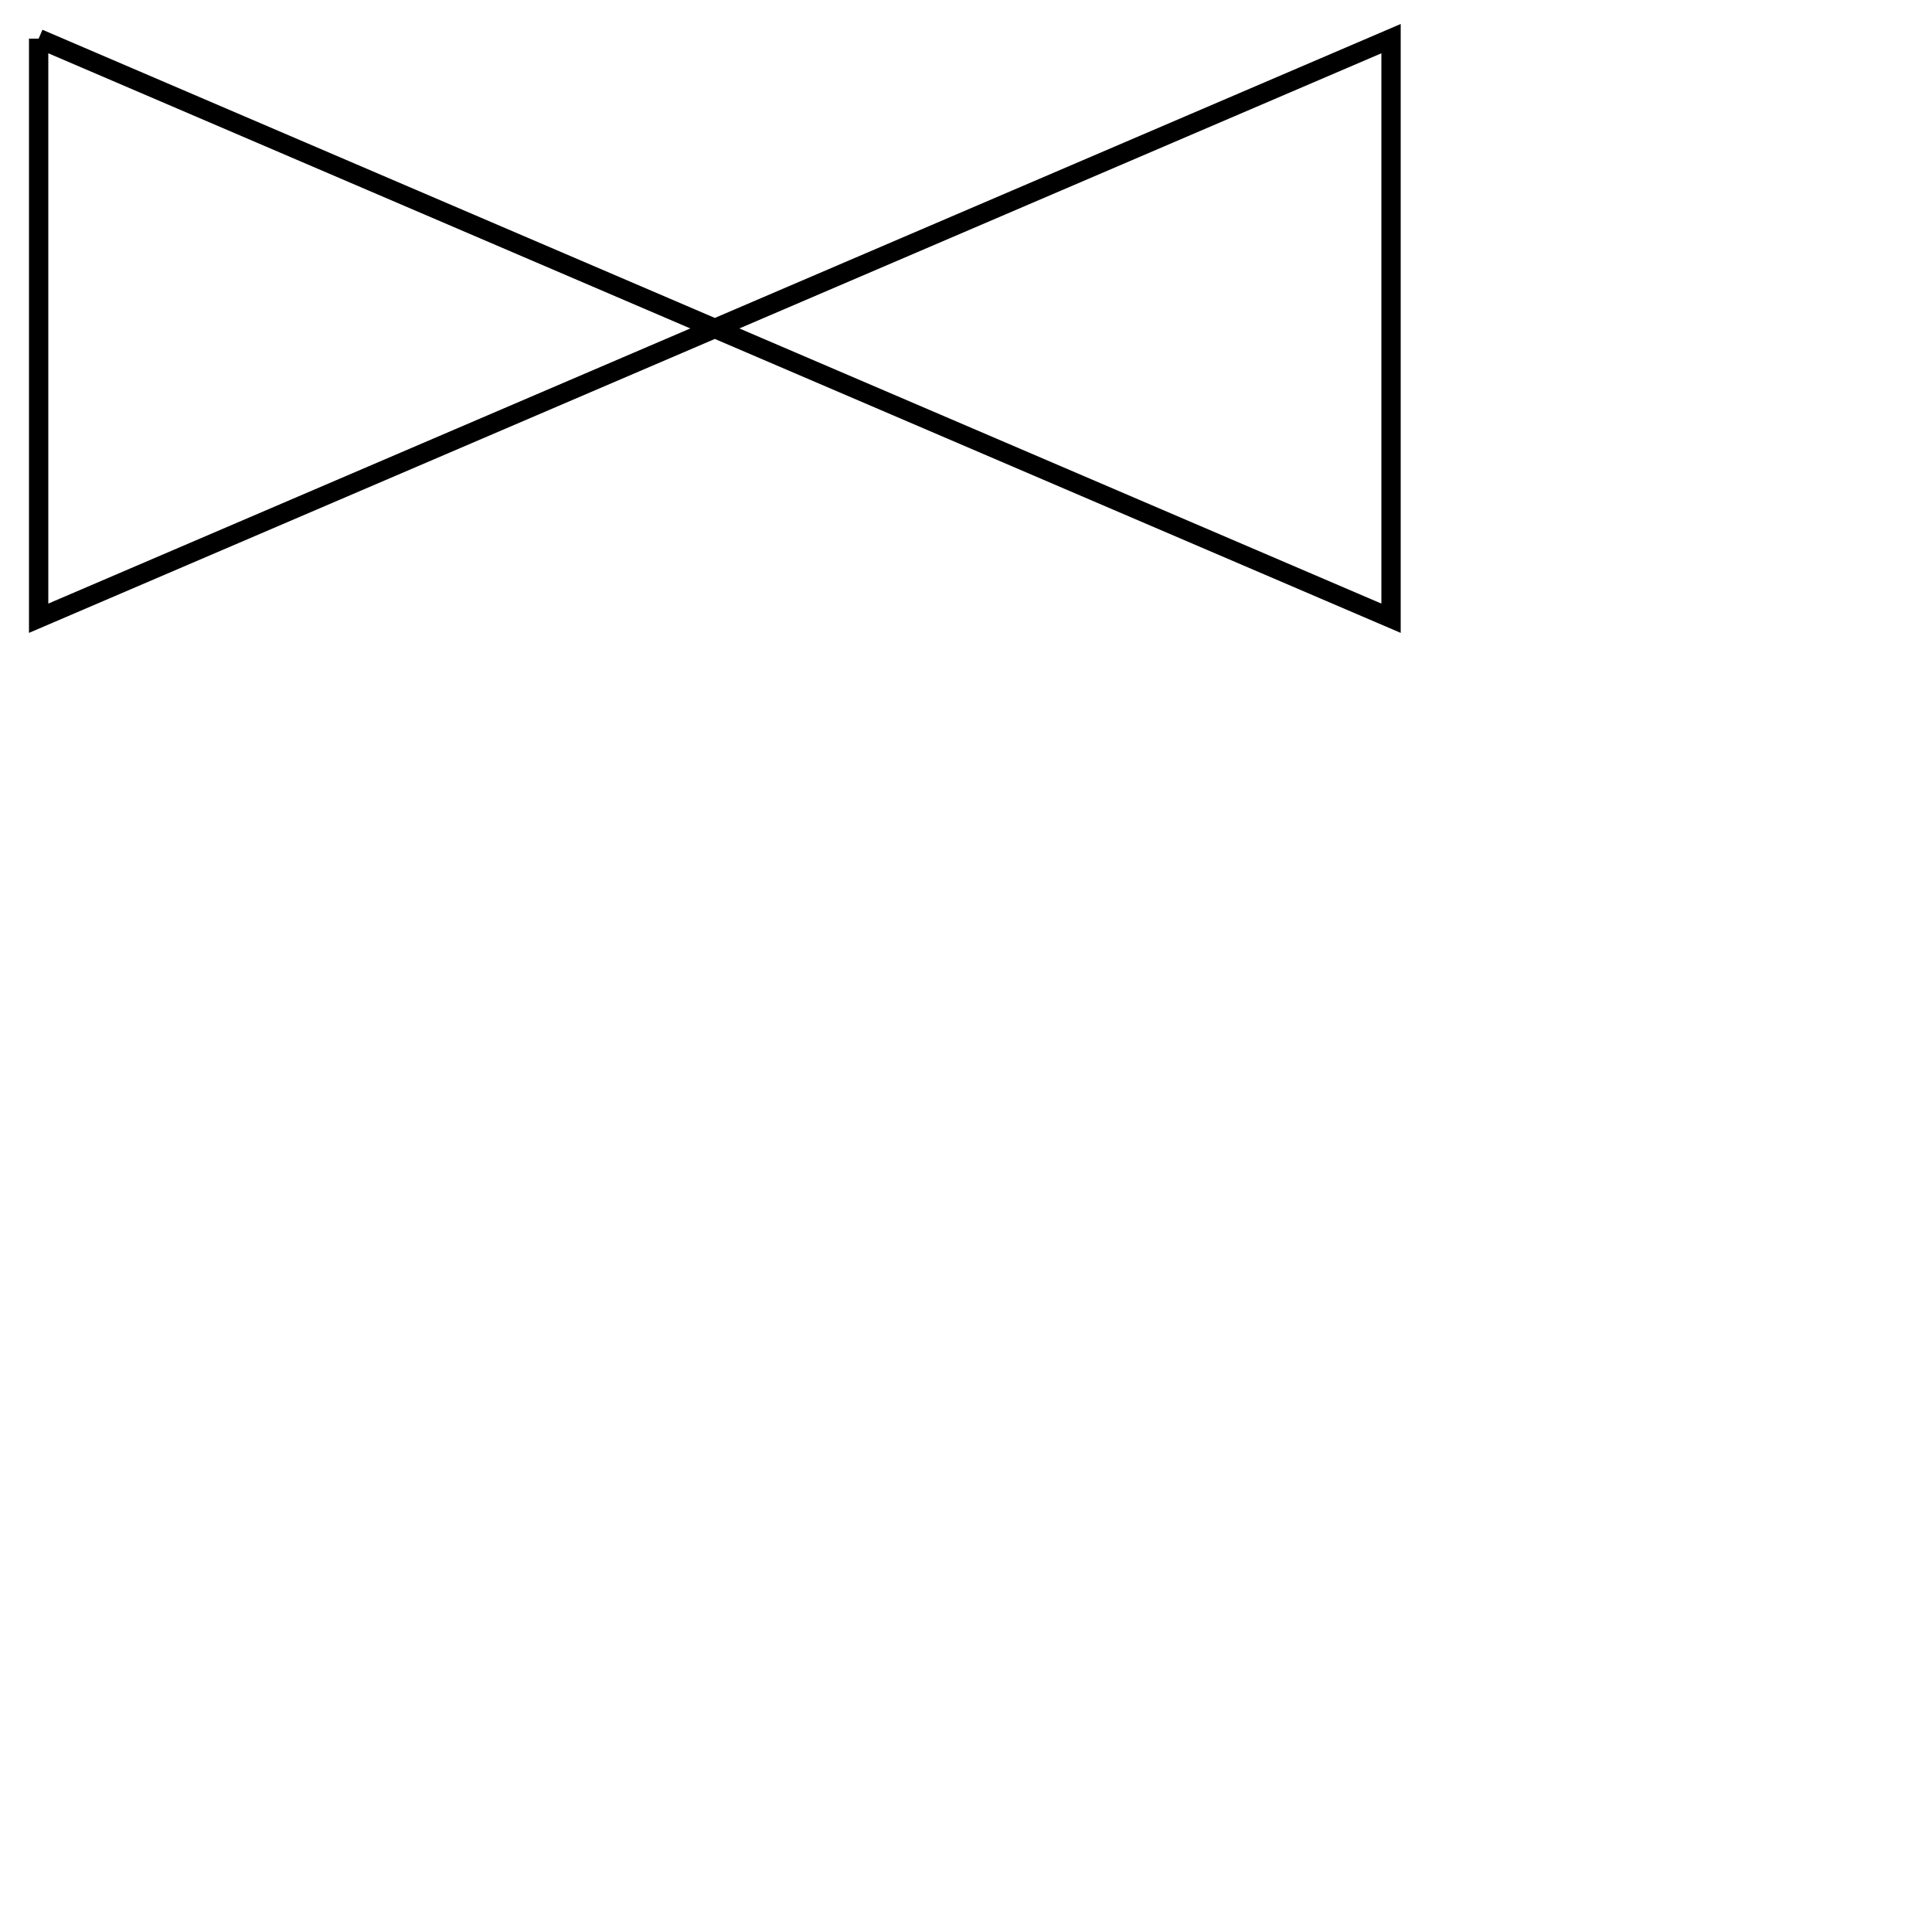
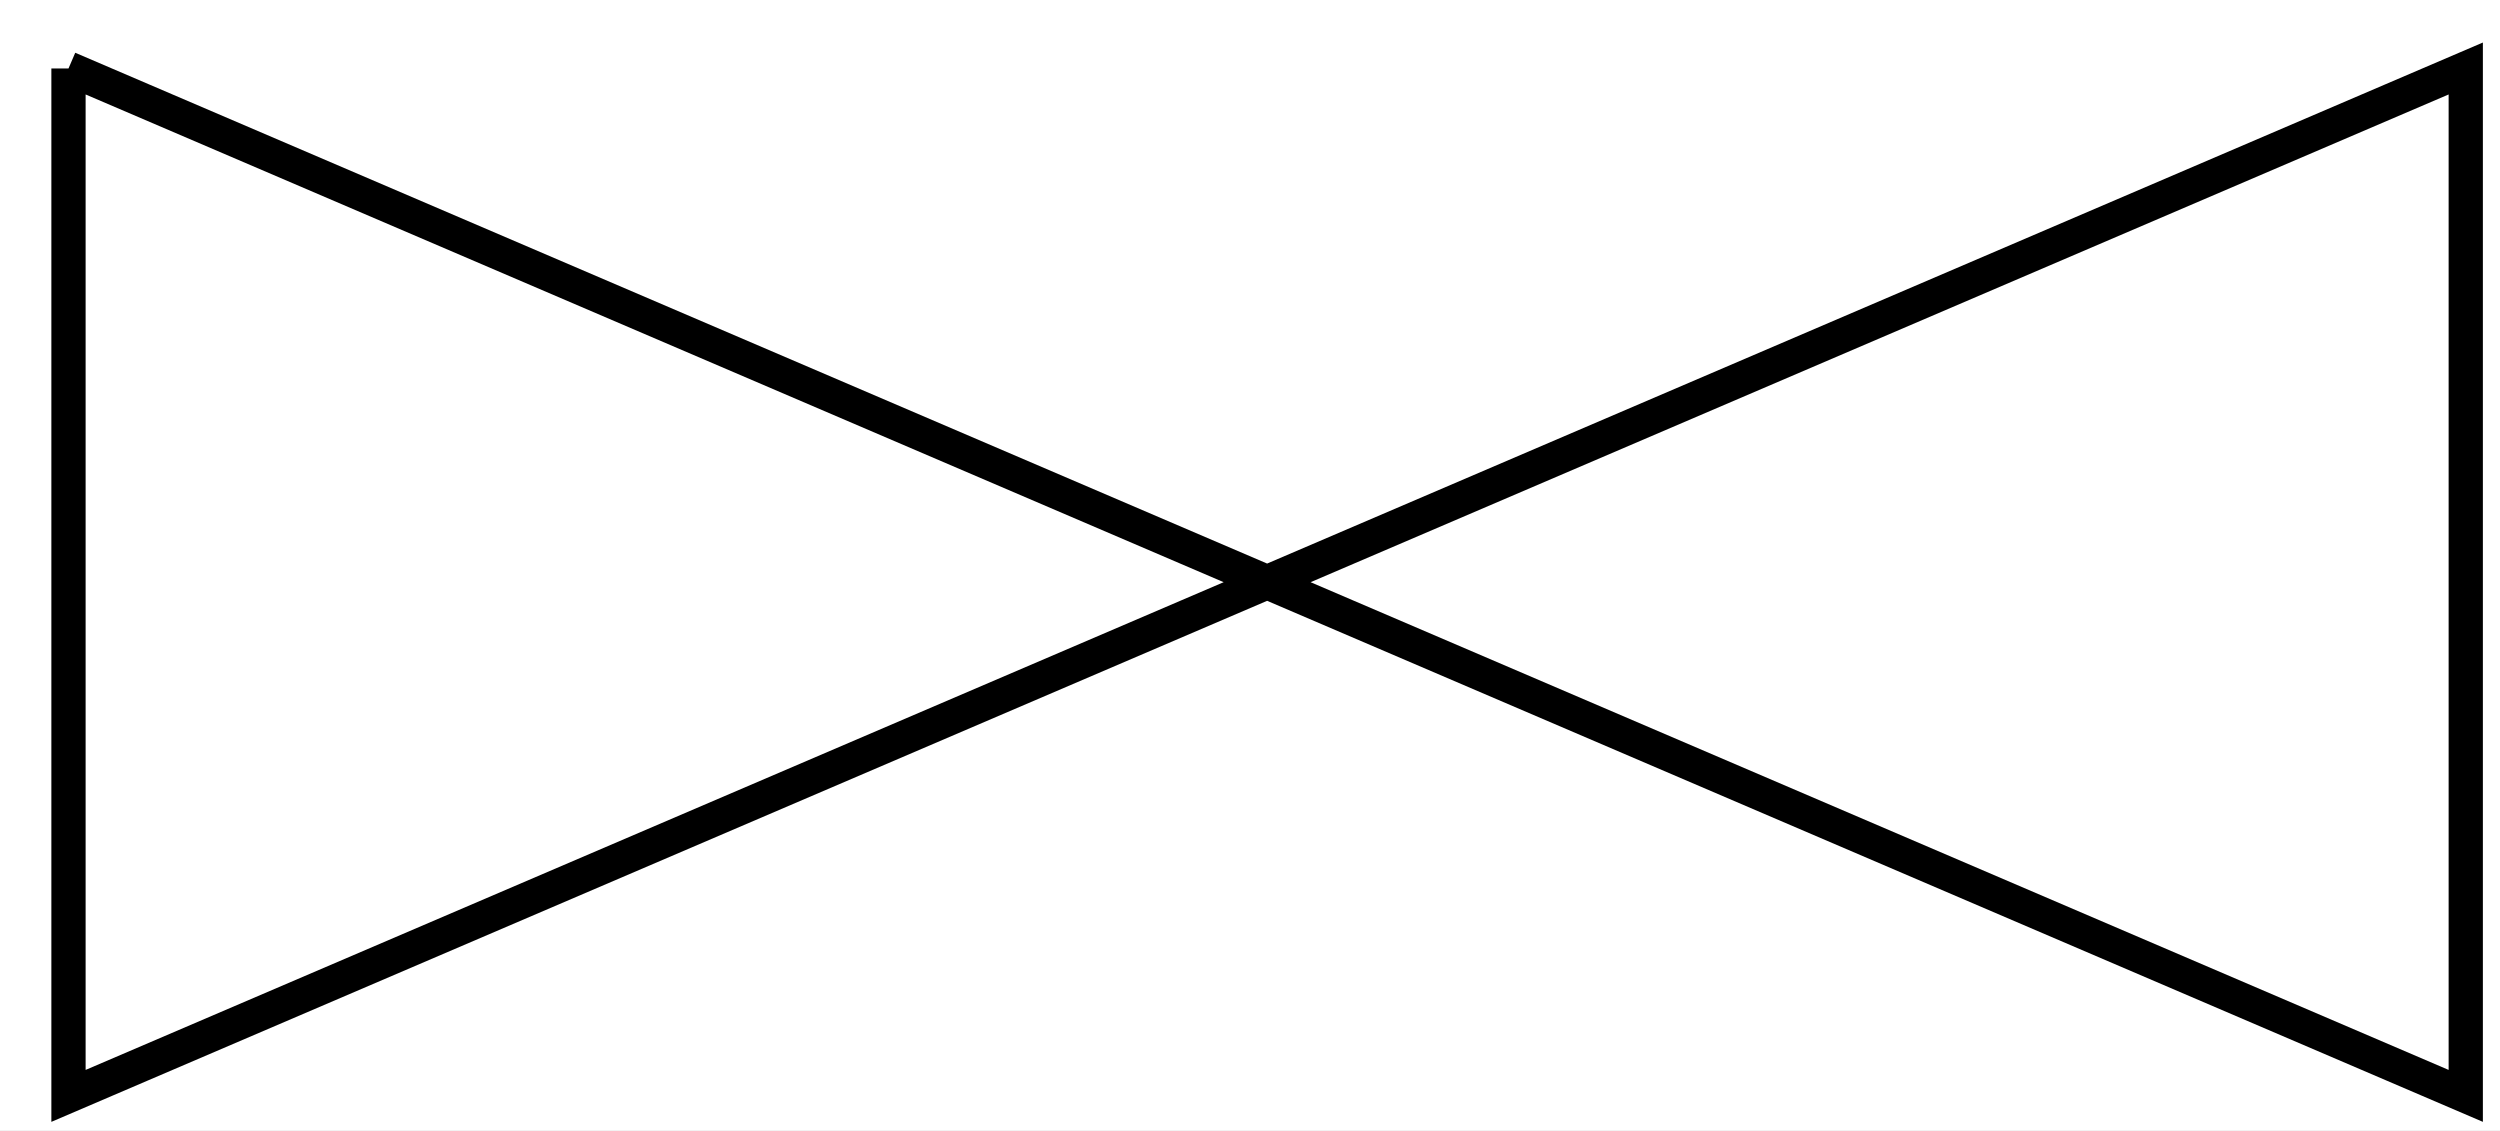
- <svg xmlns="http://www.w3.org/2000/svg" viewBox="0 0 100 100" width="80" height="80">
-   <rect width="100" height="100" fill="white" />
+ <svg xmlns="http://www.w3.org/2000/svg" viewBox="0 0 73 33" width="73" height="33">
+   <rect width="73" height="33" fill="white" />
  <path d="m 2 2 v 30 l 70 -30 v 30 l -70 -30 m 35 15" stroke="black" fill="none" stroke-width="1" />
</svg>
